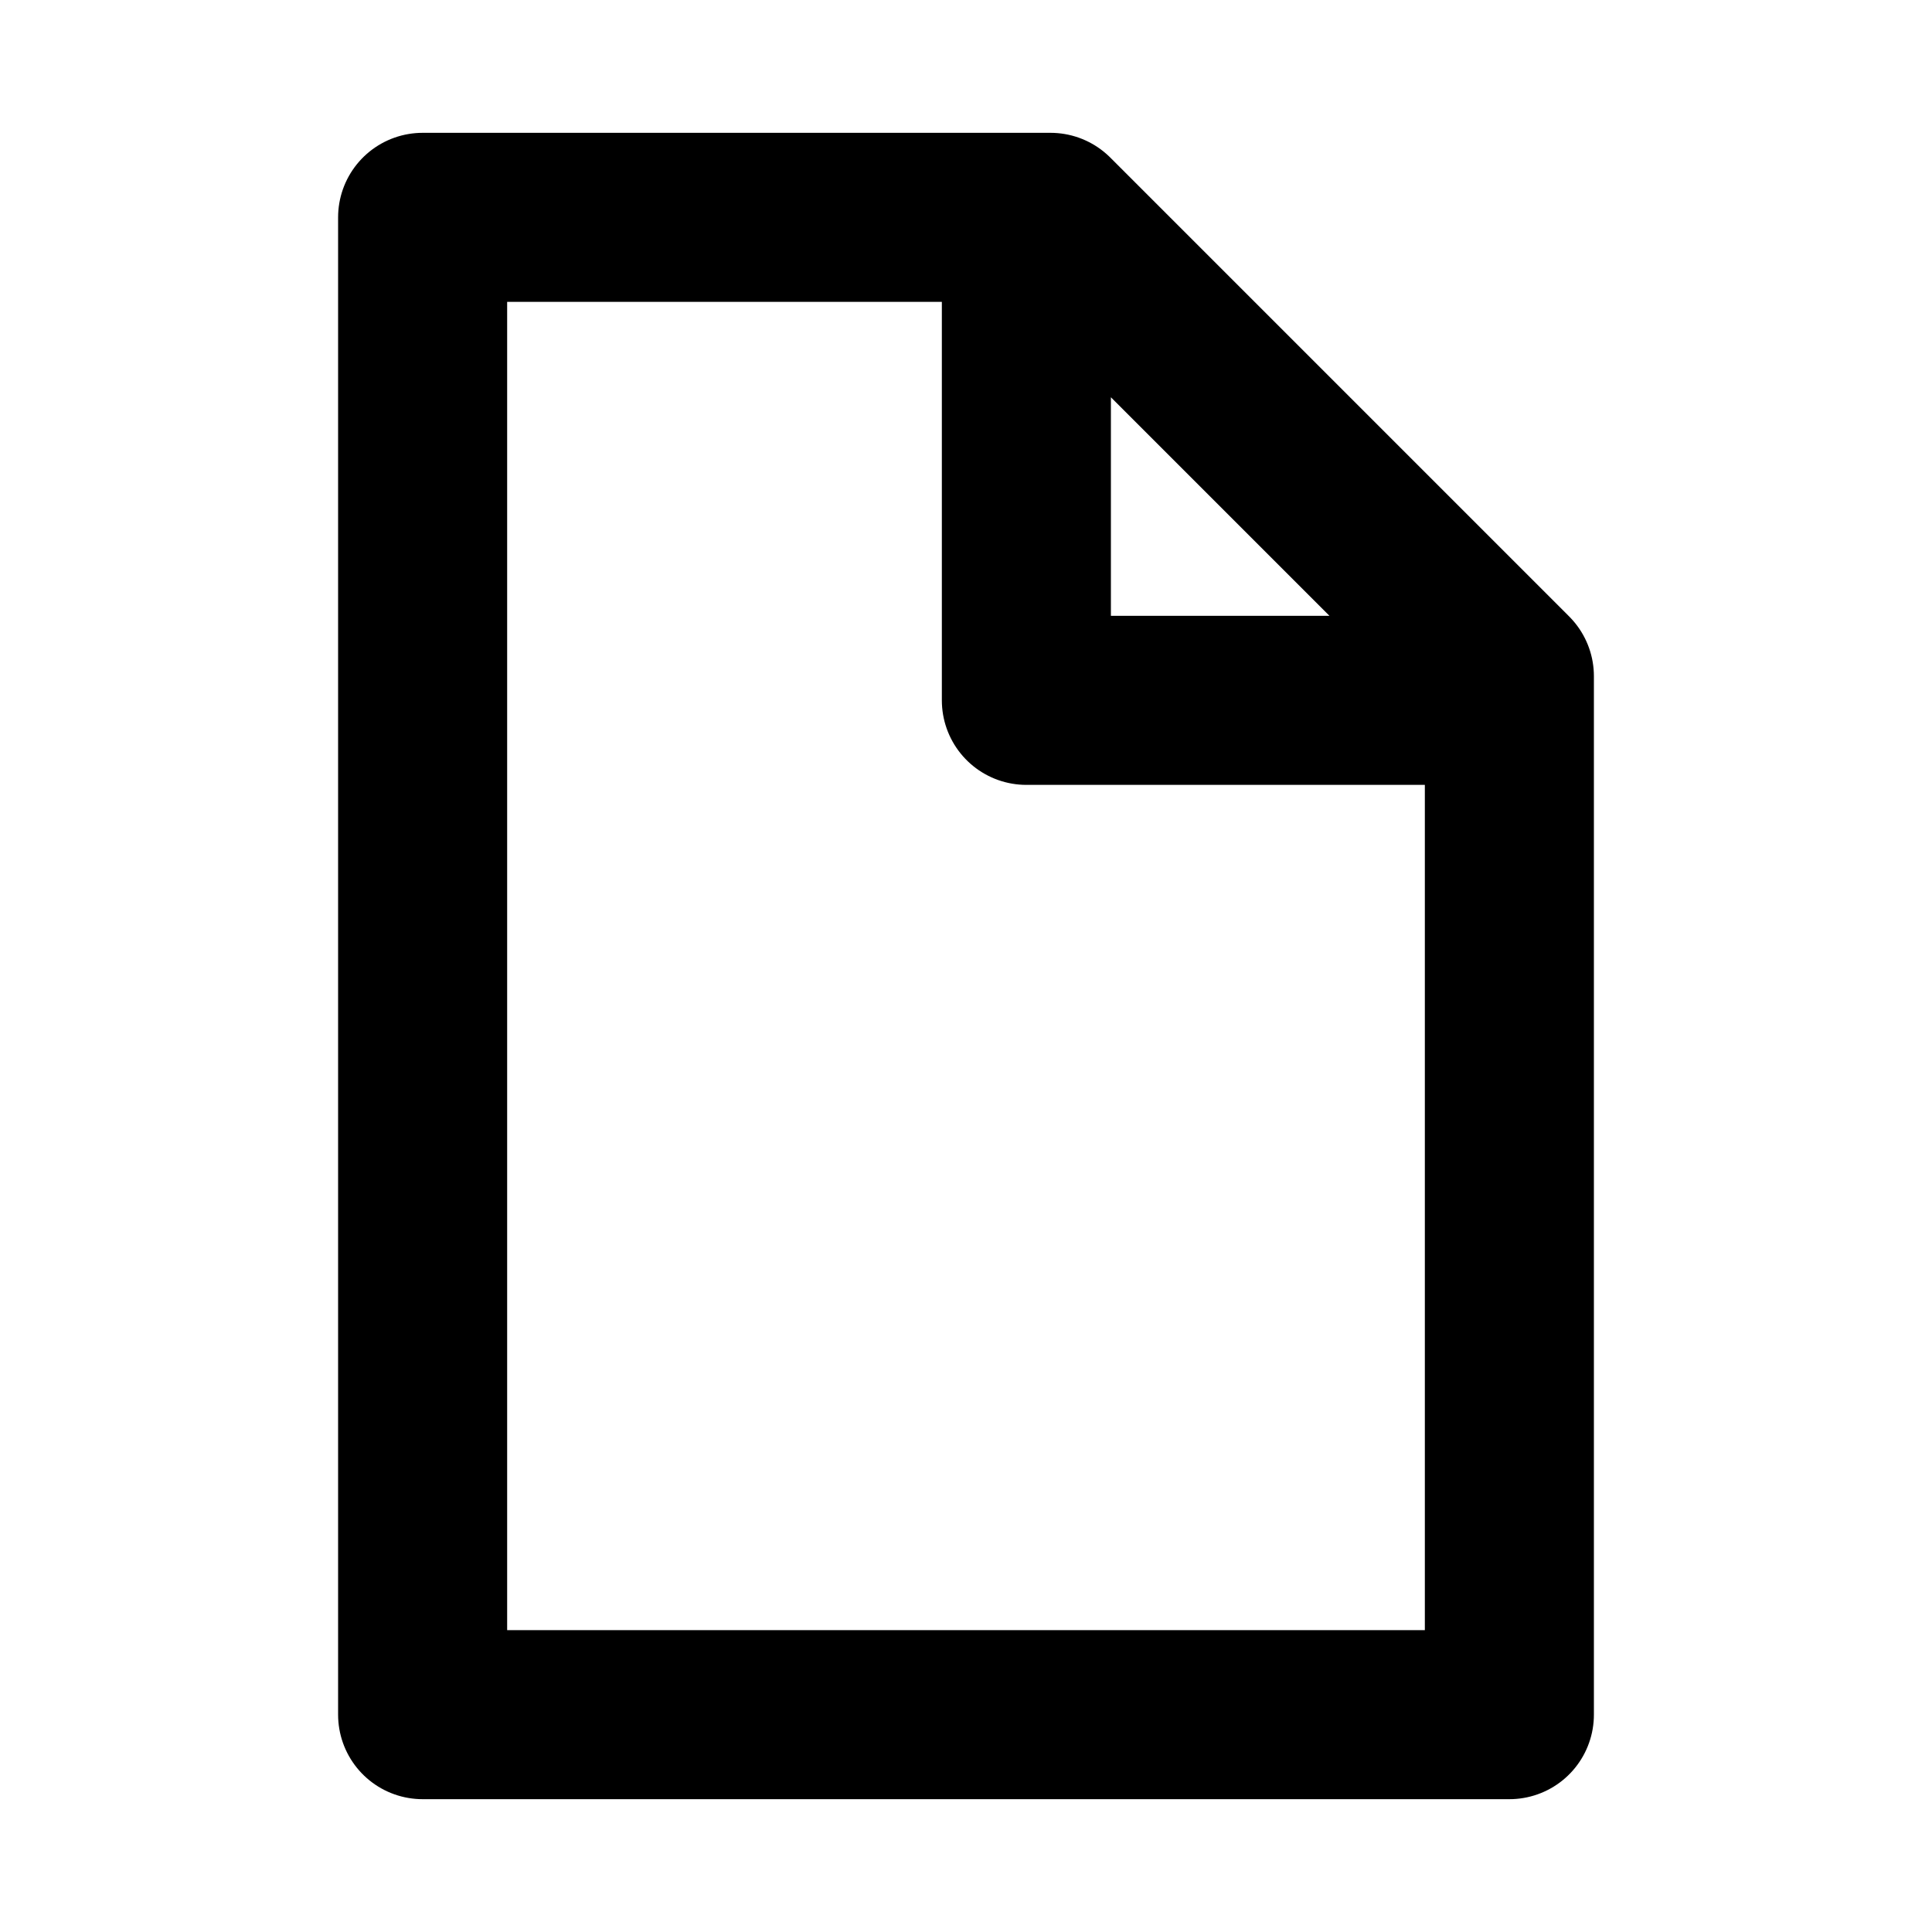
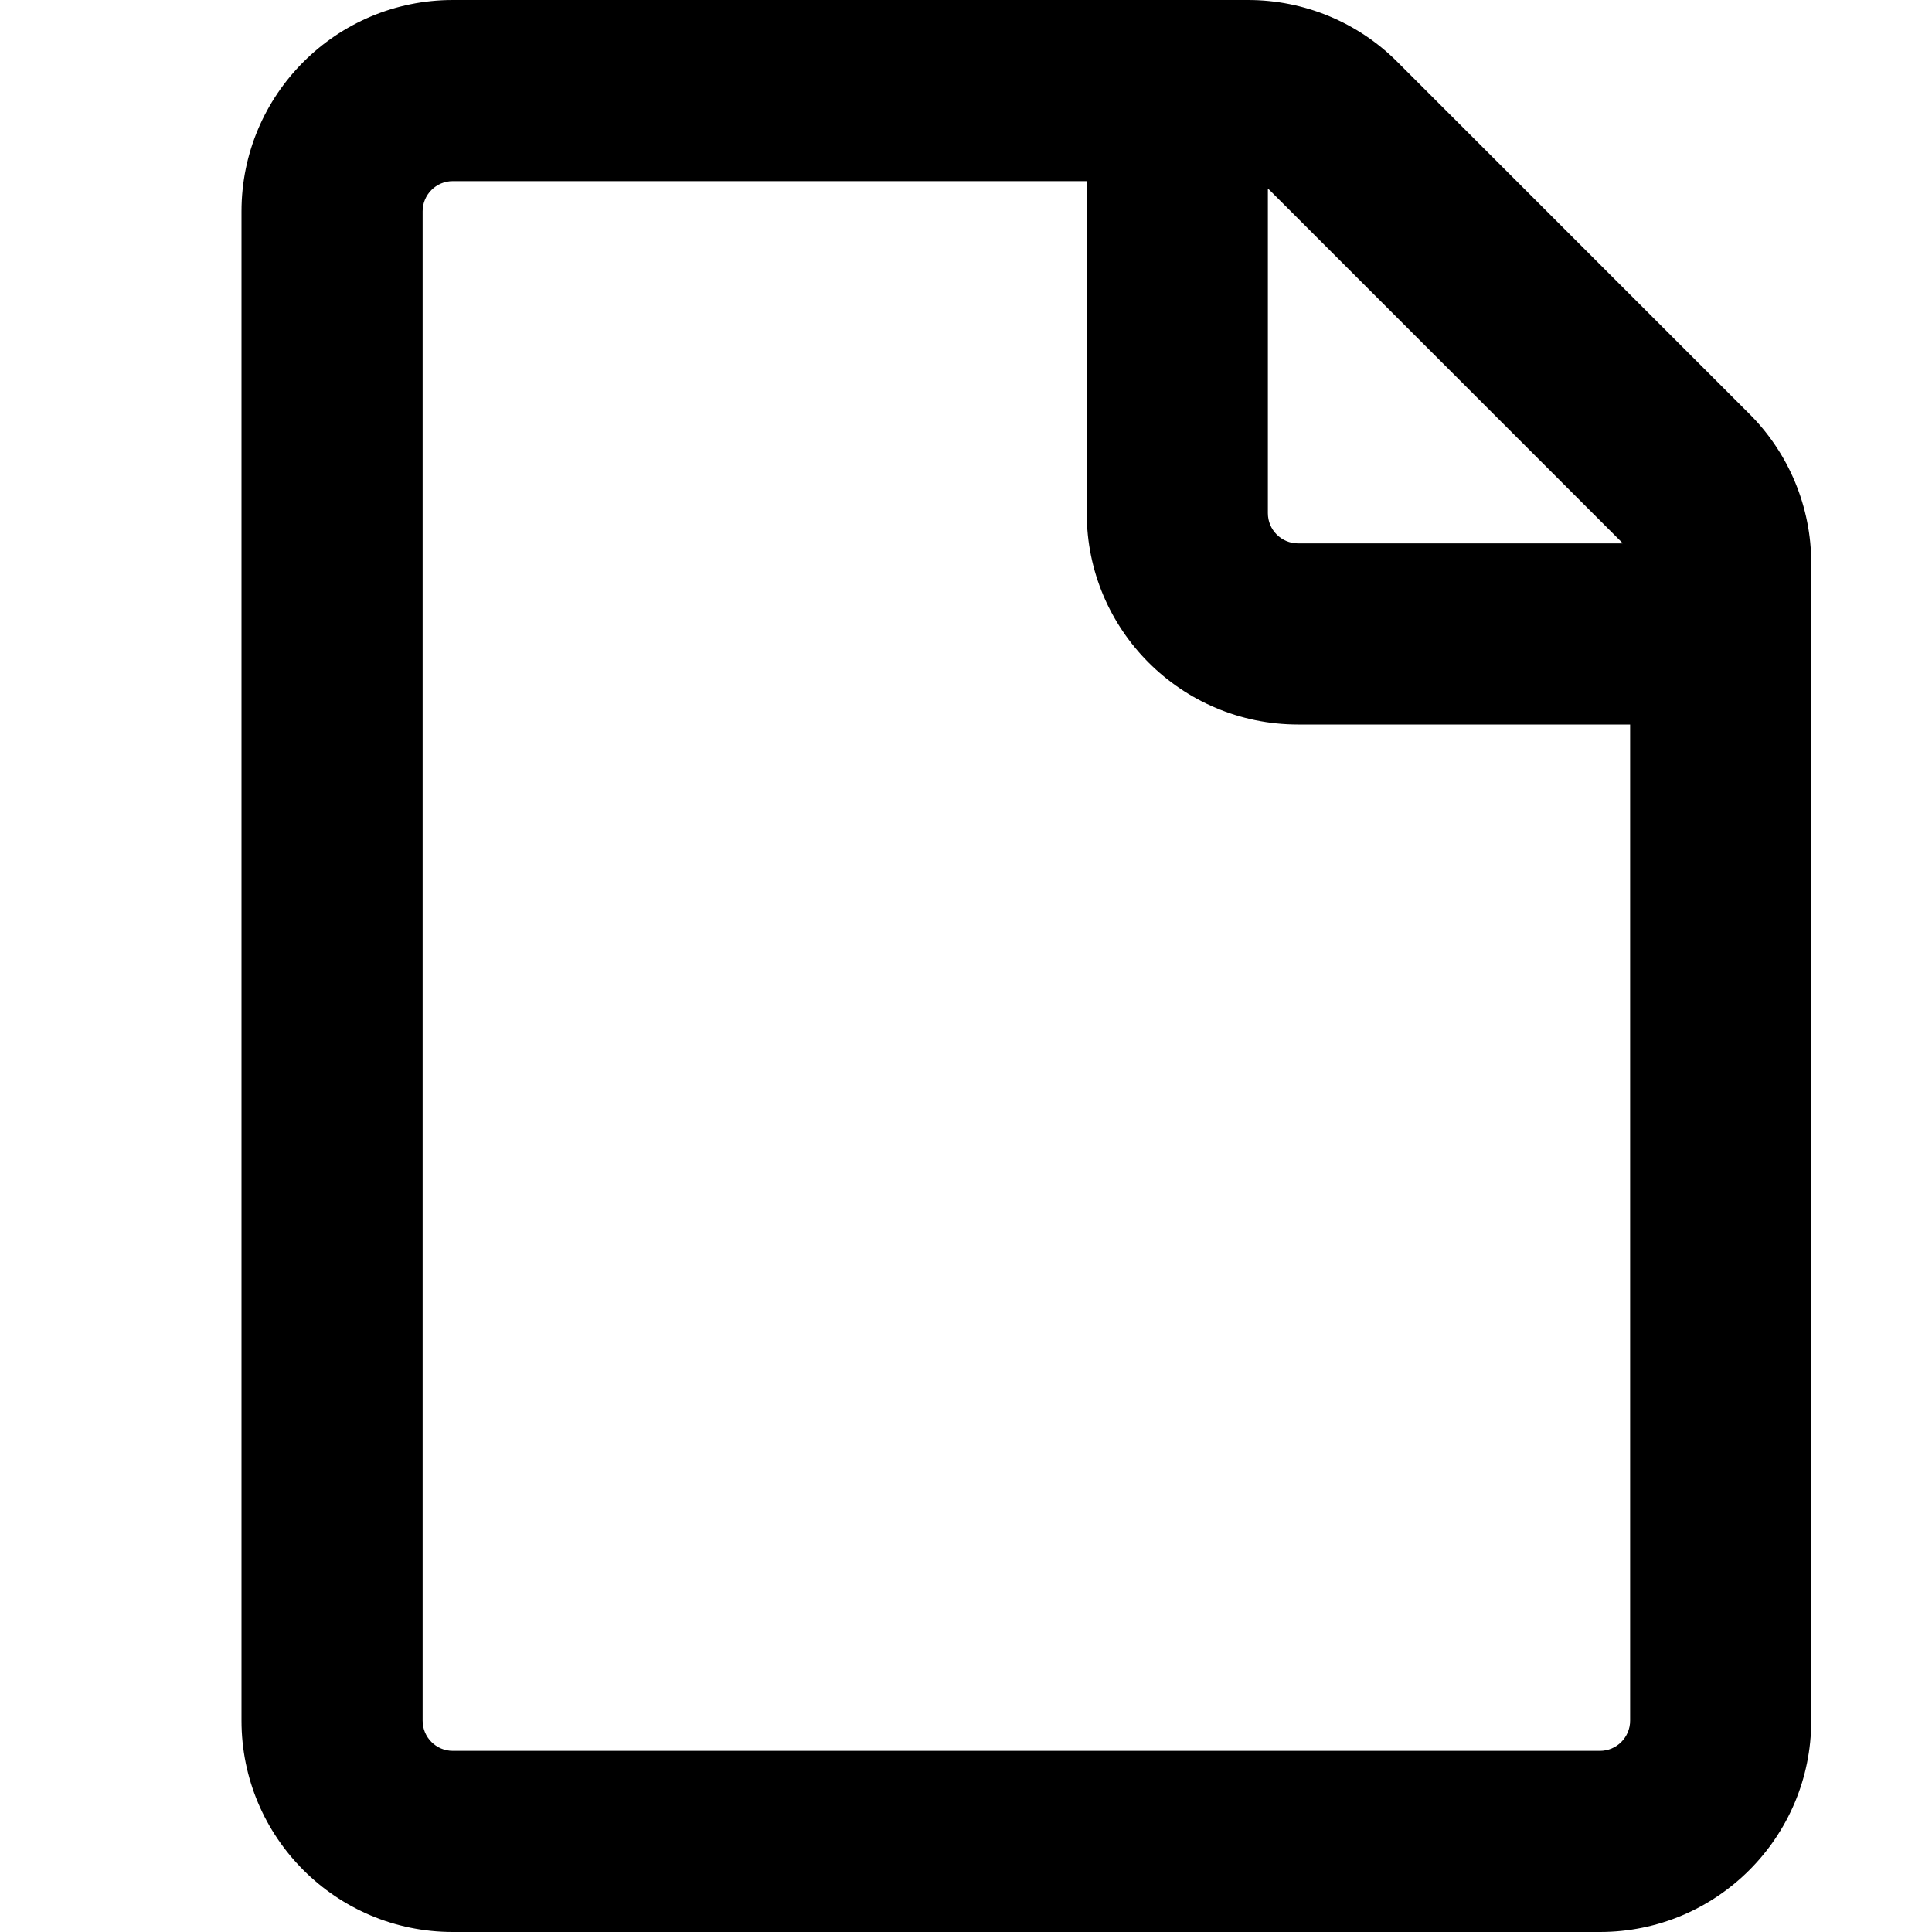
- <svg xmlns="http://www.w3.org/2000/svg" width="16" height="16" viewBox="0 0 16 16" fill="none" stroke="currentColor" stroke-width="1.4" stroke-linecap="round" stroke-linejoin="round">
-   <path d="M3.5 1.8h5.2l3.8 3.8v8.6h-9zM8.5 1.8v4h4" />
+ <svg xmlns="http://www.w3.org/2000/svg" width="16" height="16" viewBox="0 0 16 16">
+   <path d="M2 1.75C2 .784 2.784 0 3.75 0h6.586c.464 0 .909.184 1.237.513l2.914 2.914c.329.328.513.773.513 1.237v9.586A1.75 1.75 0 0 1 13.25 16h-9.5A1.75 1.75 0 0 1 2 14.25Zm1.75-.25a.25.25 0 0 0-.25.25v12.5c0 .138.112.25.25.25h9.5a.25.25 0 0 0 .25-.25V6h-2.75A1.75 1.75 0 0 1 9 4.25V1.5Zm6.75.062V4.25c0 .138.112.25.25.25h2.688l-.011-.013-2.914-2.914-.013-.011Z" />
</svg>
